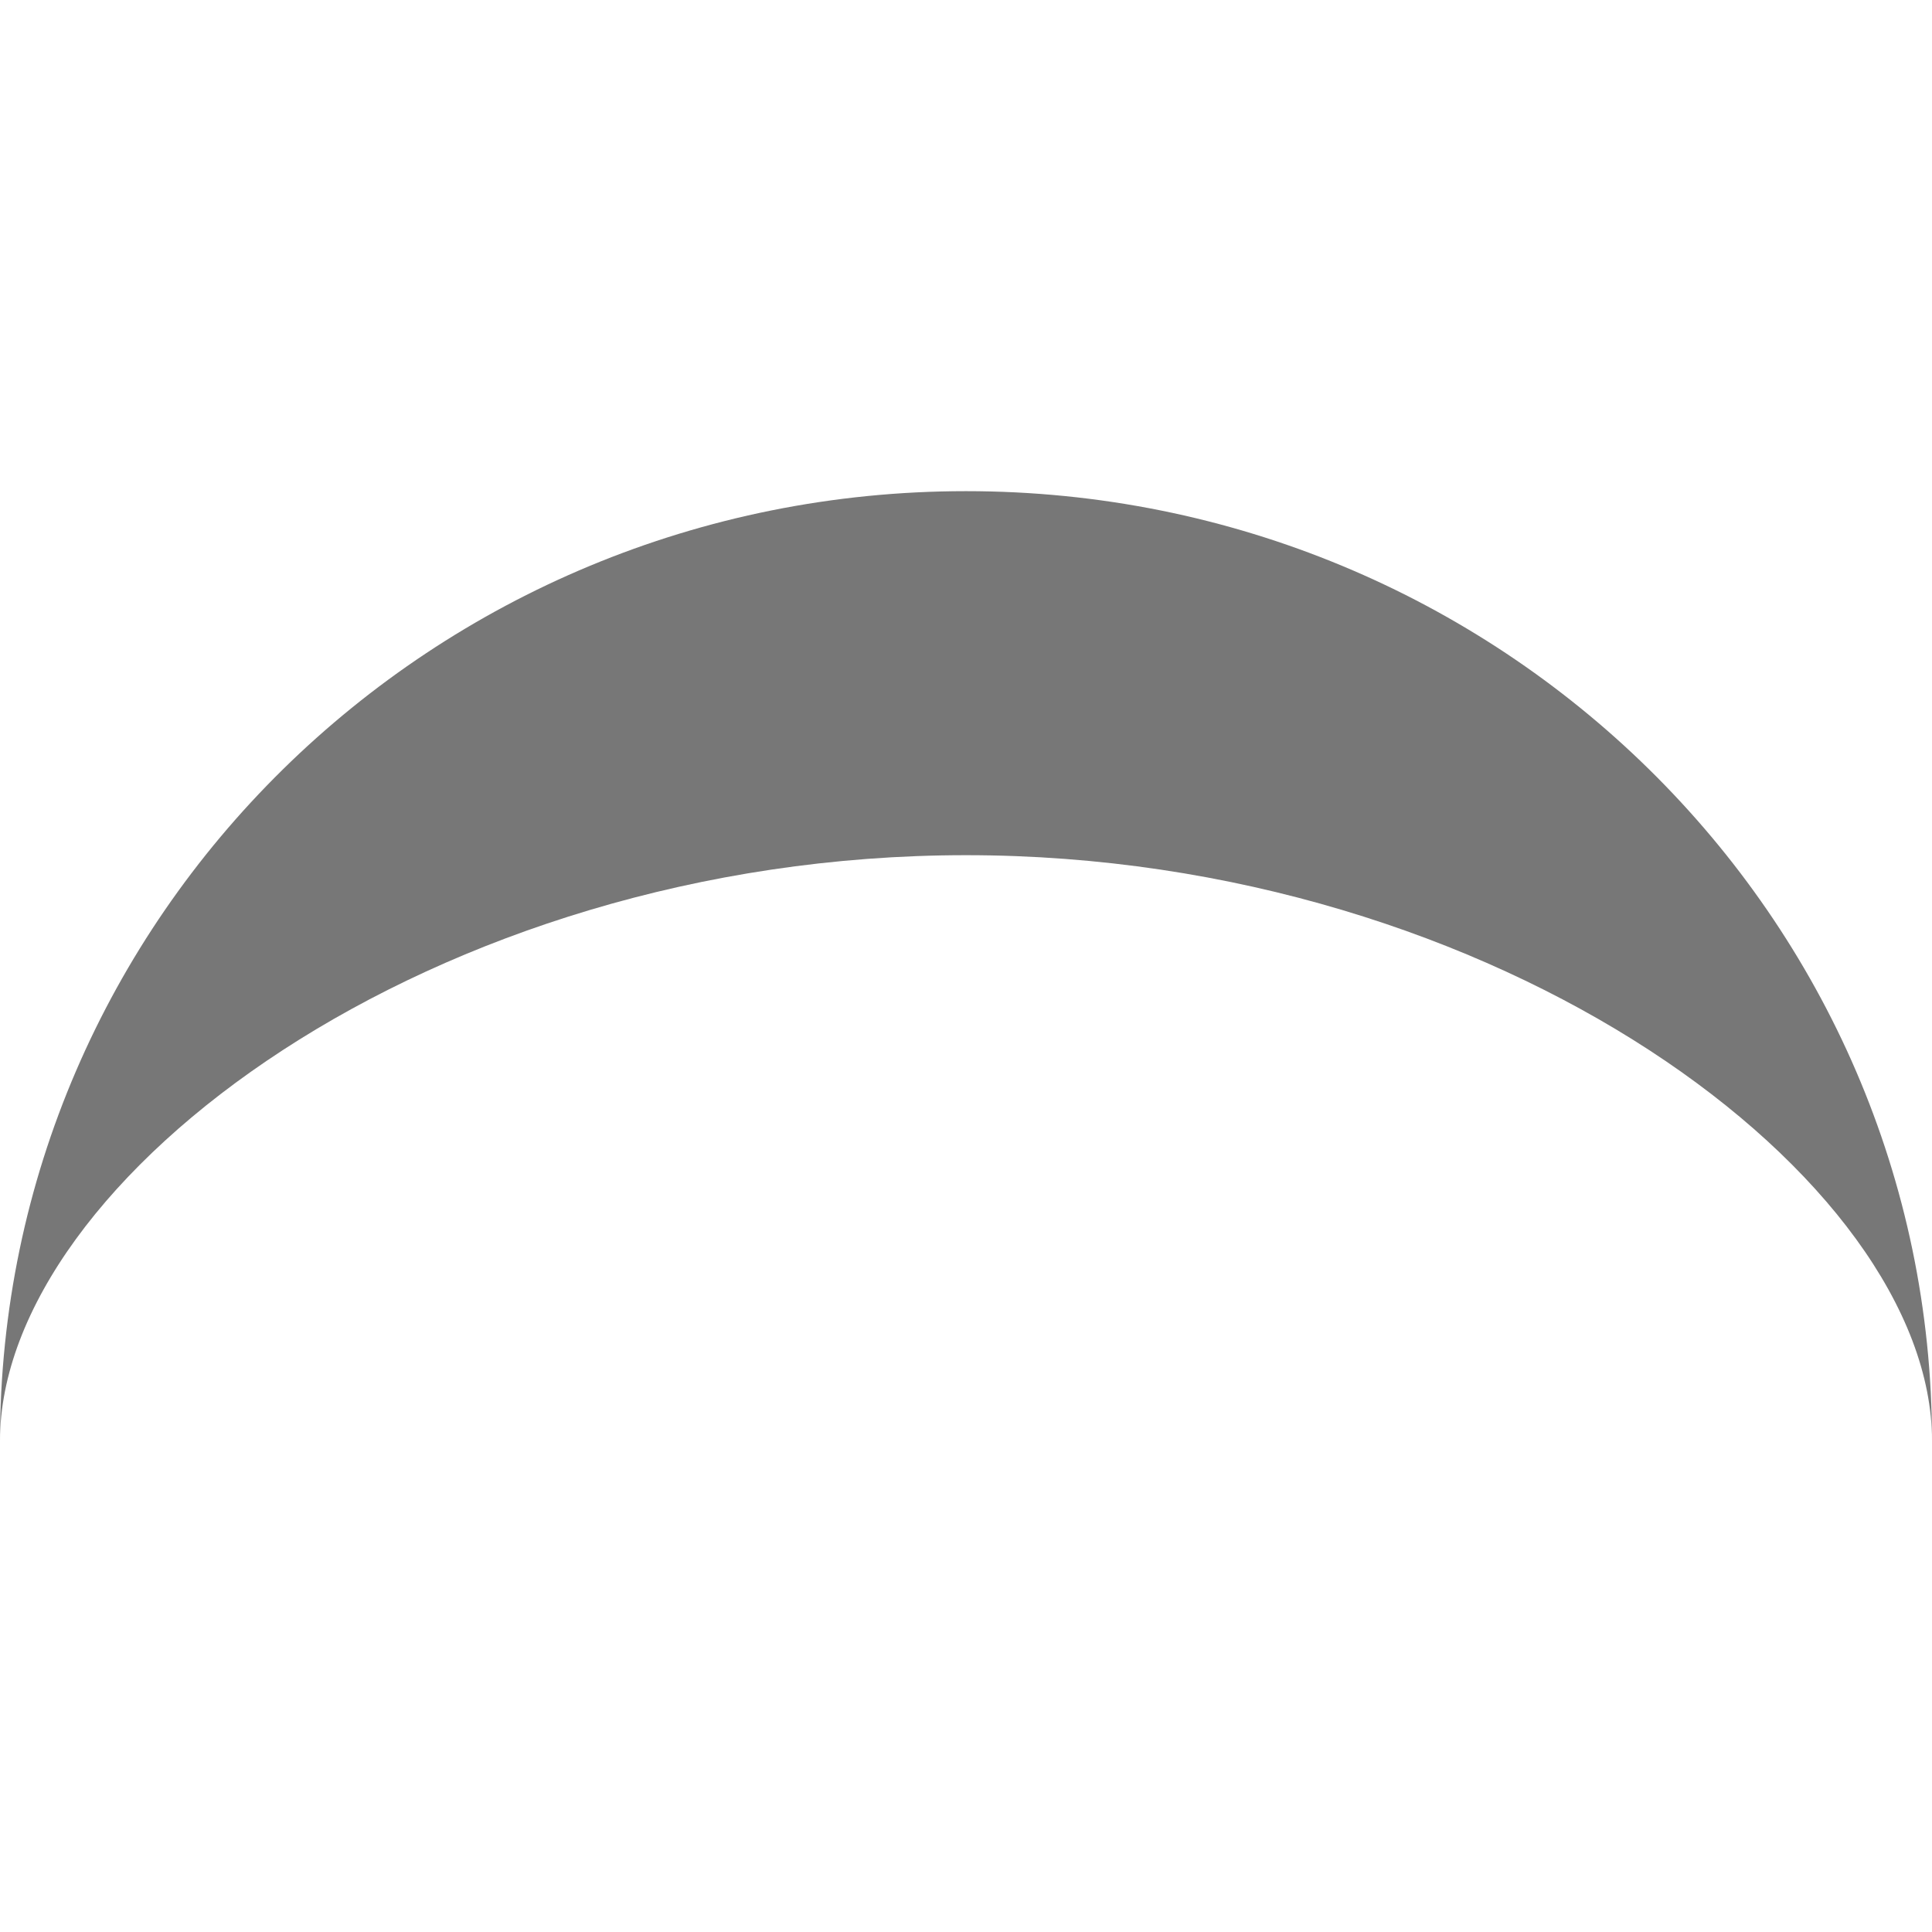
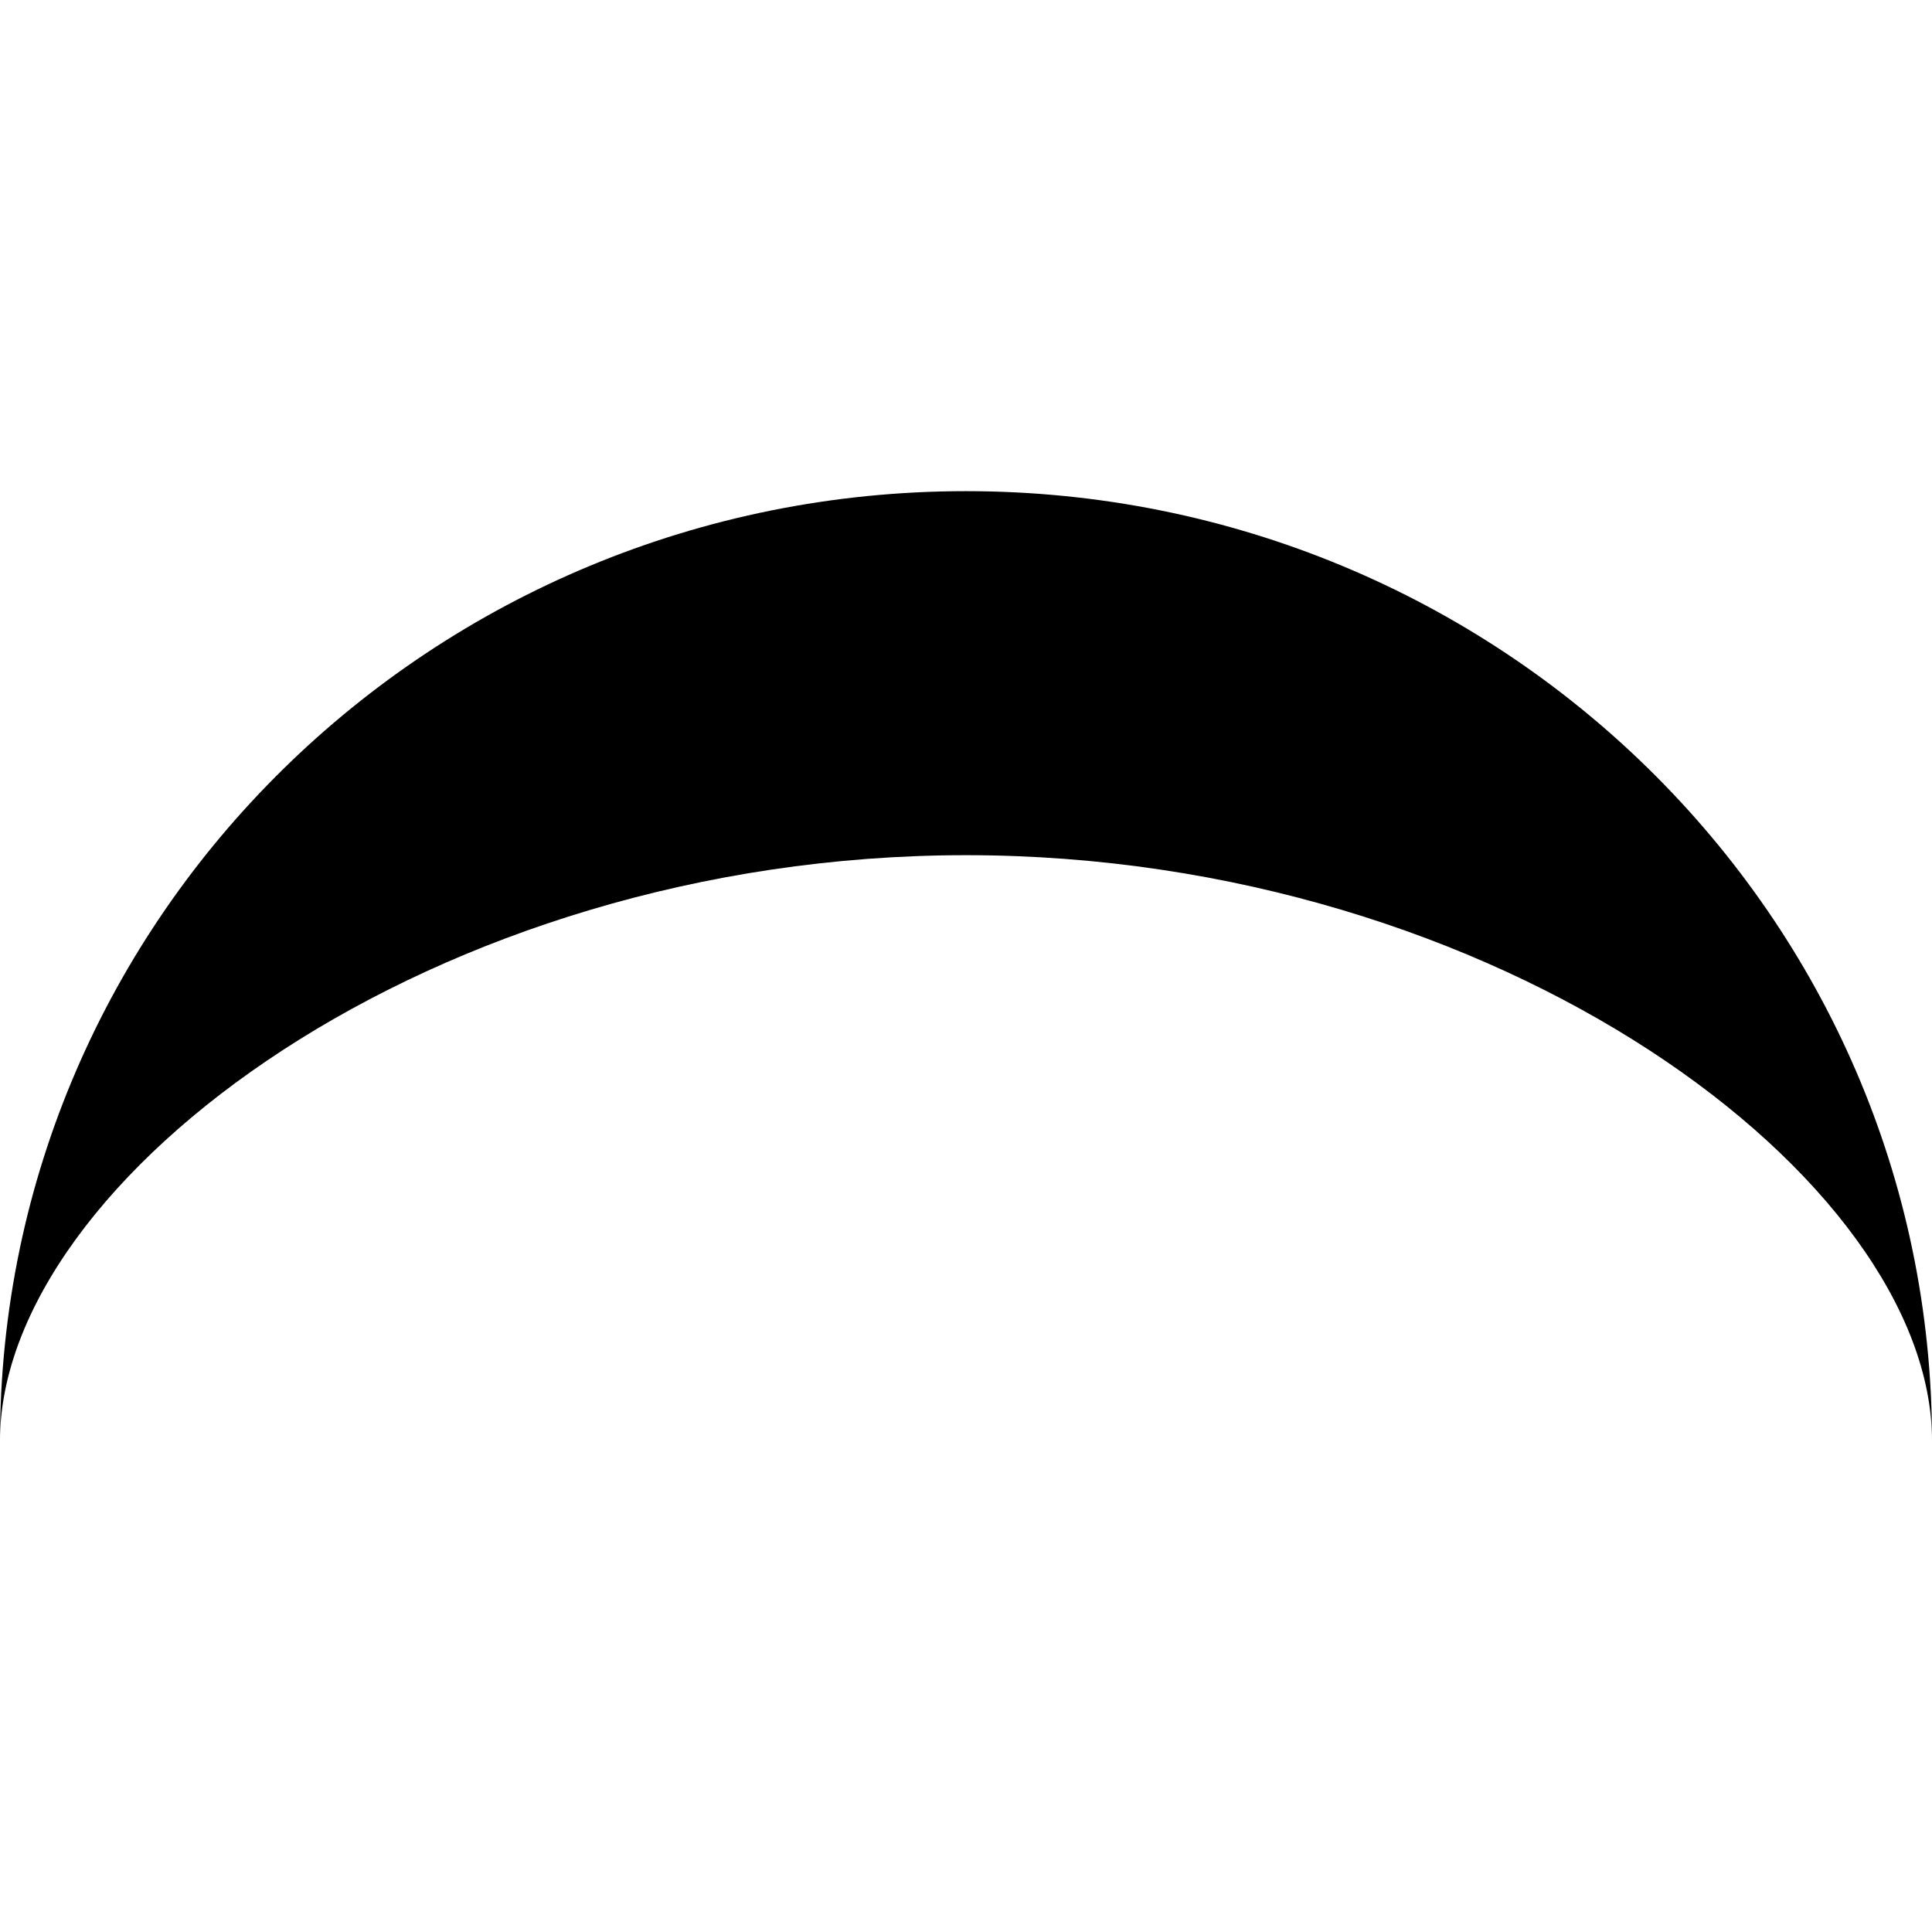
<svg xmlns="http://www.w3.org/2000/svg" viewBox="0 0 385.47 189.48" width="1em" height="1em">
  <defs>
-     <style>.cls-1{fill:#777777;}</style>
+     <style>.cls-1{fill:currentColor;}</style>
  </defs>
  <g id="Layer_2" data-name="Layer 2">
    <g id="Layer_1-2" data-name="Layer 1">
      <path class="cls-1" d="M192.74,72.63c106.44,0,192.73,64.71,192.73,116.85C385.47,84.84,299.18,0,192.74,0S0,84.84,0,189.48C0,137.34,86.29,72.63,192.74,72.63Z" />
    </g>
  </g>
</svg>
